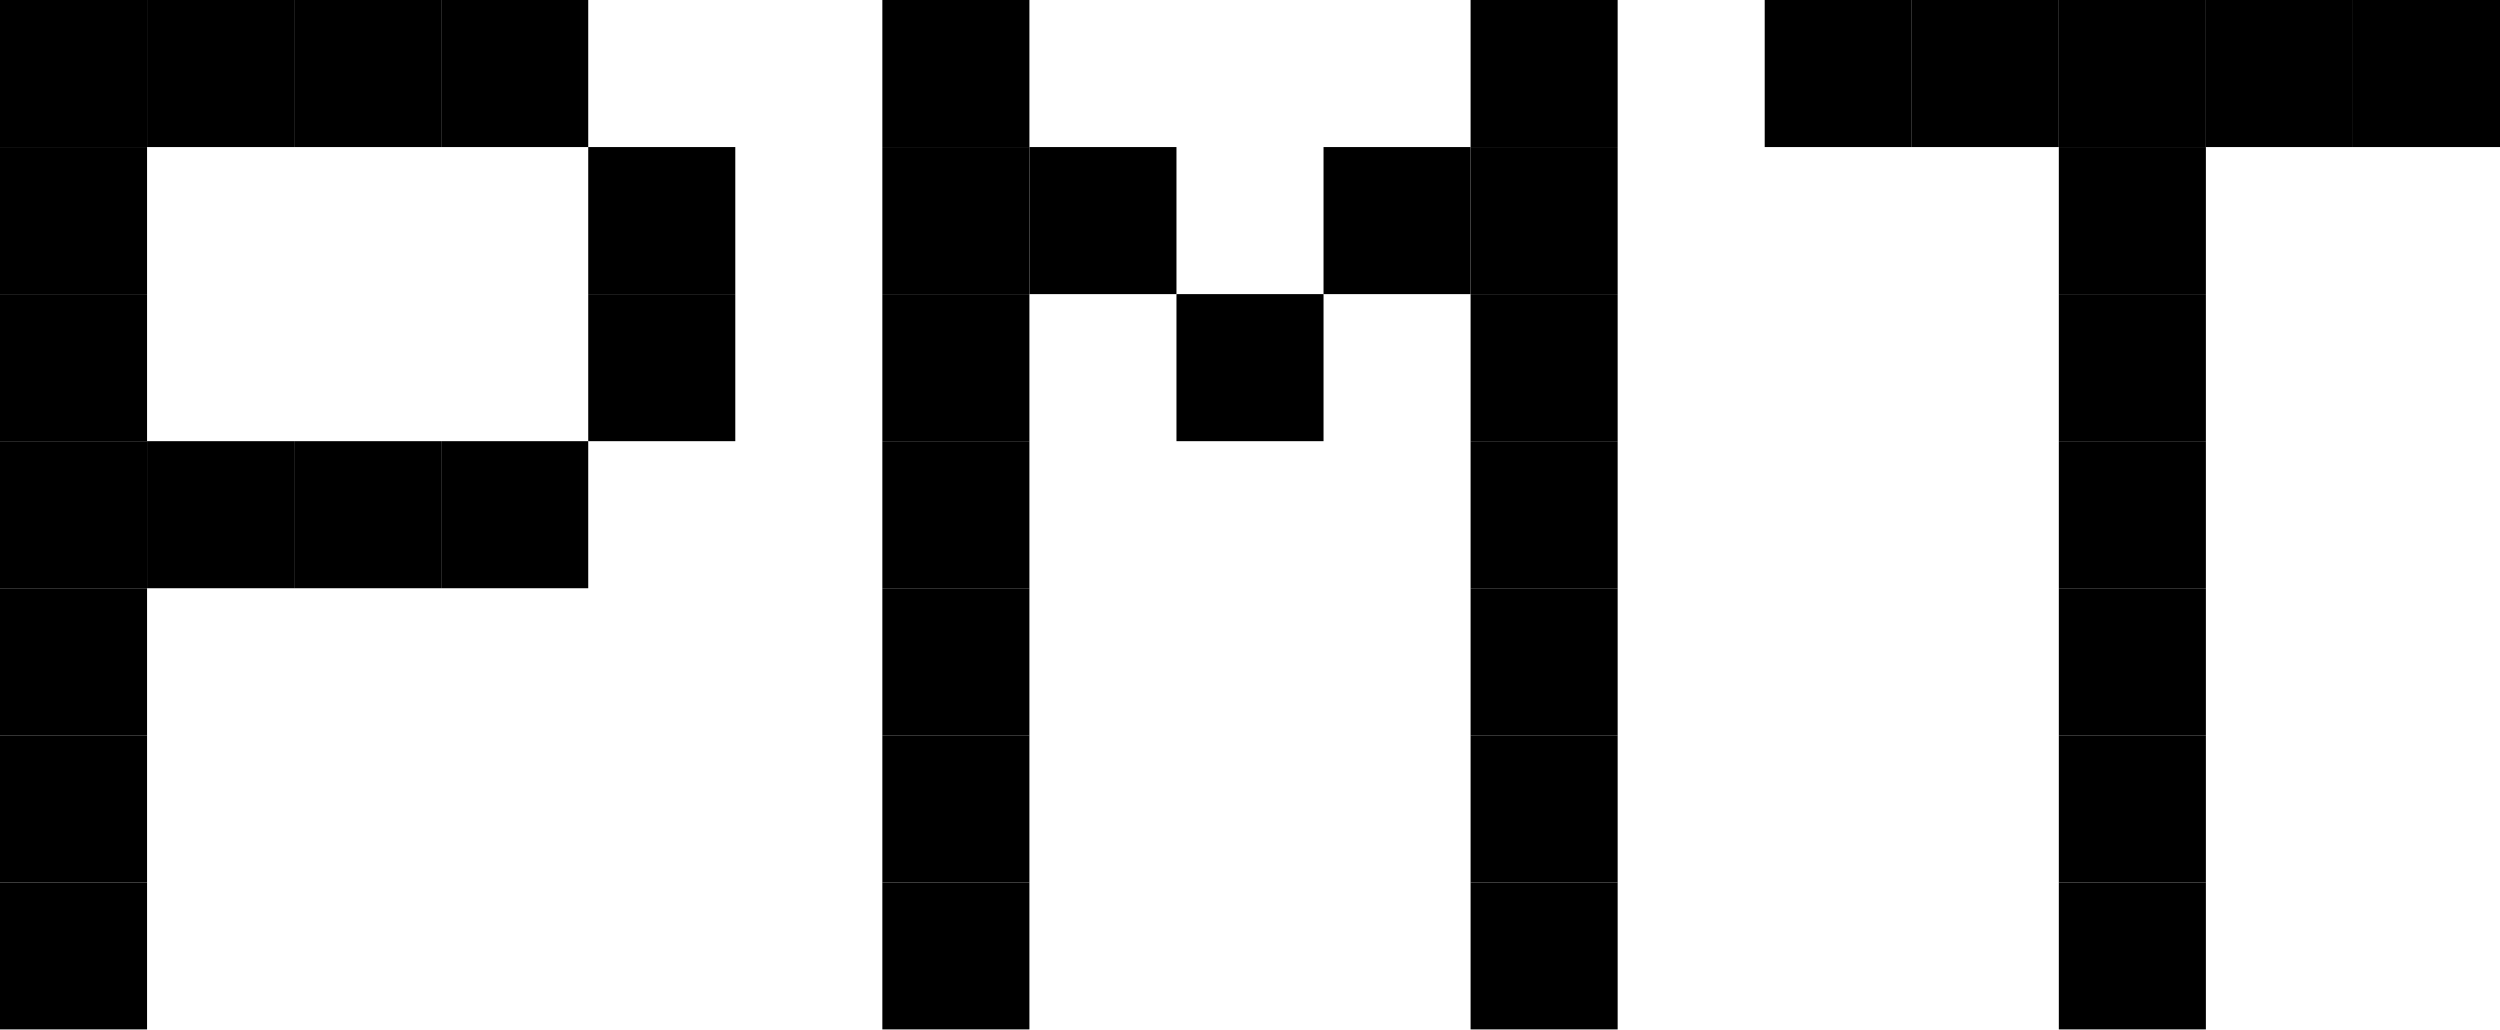
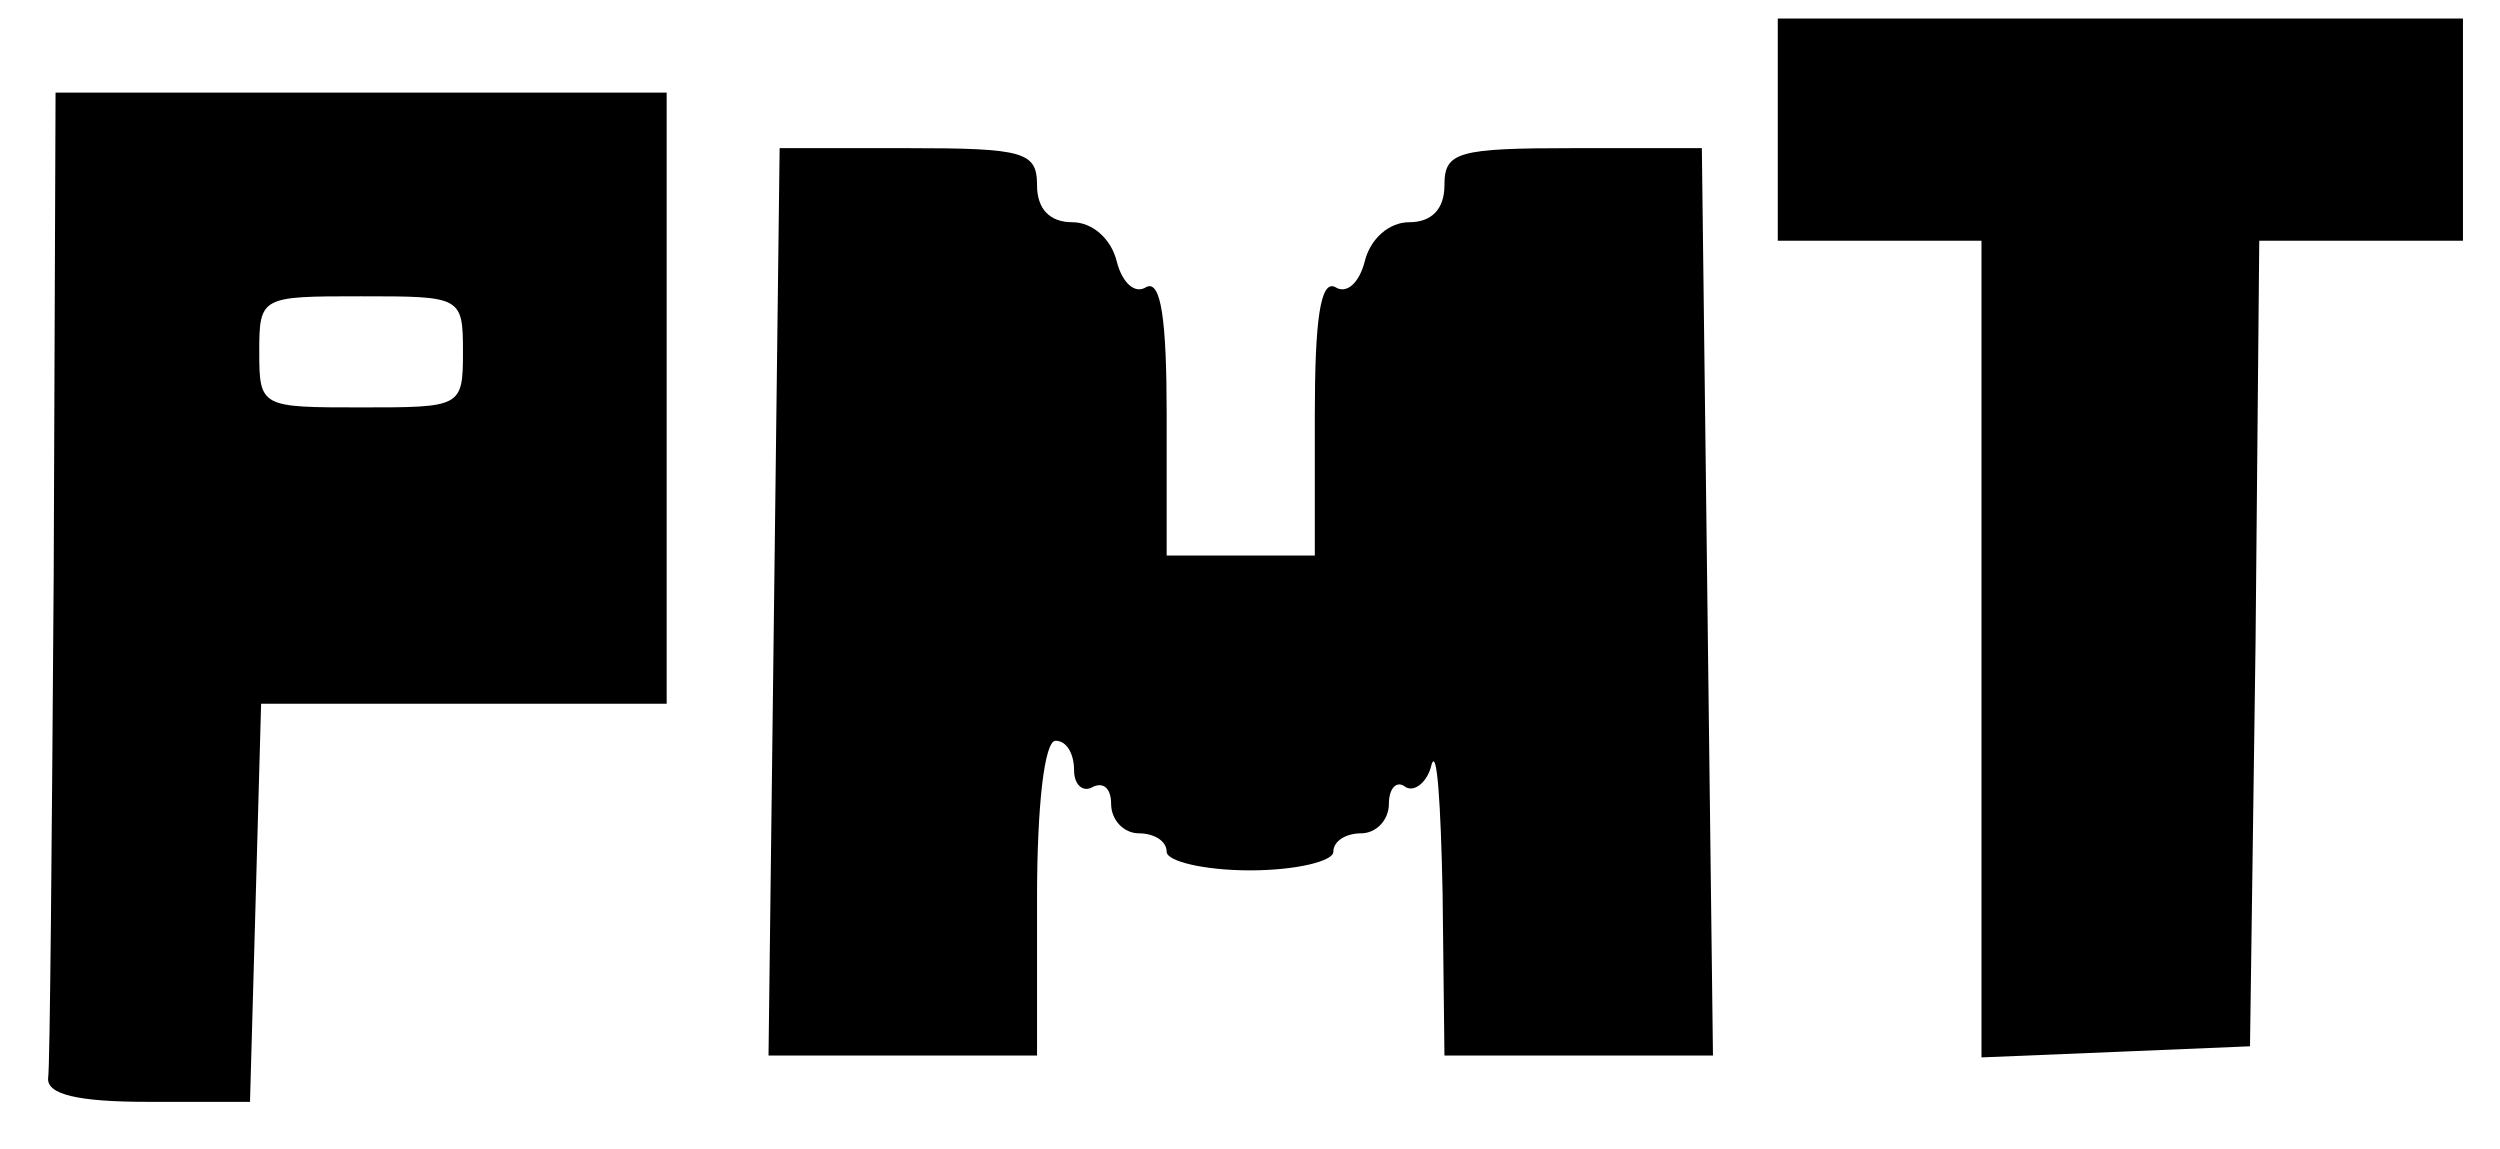
- <svg xmlns="http://www.w3.org/2000/svg" viewBox="0 0 170 70" width="170" height="70" role="img" aria-label="PMT">
-   <g fill="currentColor">
-     <rect x="0" y="0" width="10" height="10" />
-     <rect x="10" y="0" width="10" height="10" />
-     <rect x="20" y="0" width="10" height="10" />
-     <rect x="30" y="0" width="10" height="10" />
-     <rect x="0" y="10" width="10" height="10" />
-     <rect x="40" y="10" width="10" height="10" />
-     <rect x="0" y="20" width="10" height="10" />
-     <rect x="40" y="20" width="10" height="10" />
-     <rect x="0" y="30" width="10" height="10" />
-     <rect x="10" y="30" width="10" height="10" />
-     <rect x="20" y="30" width="10" height="10" />
-     <rect x="30" y="30" width="10" height="10" />
-     <rect x="0" y="40" width="10" height="10" />
-     <rect x="0" y="50" width="10" height="10" />
-     <rect x="0" y="60" width="10" height="10" />
-     <rect x="60" y="0" width="10" height="10" />
-     <rect x="100" y="0" width="10" height="10" />
-     <rect x="60" y="10" width="10" height="10" />
-     <rect x="70" y="10" width="10" height="10" />
-     <rect x="90" y="10" width="10" height="10" />
-     <rect x="100" y="10" width="10" height="10" />
-     <rect x="60" y="20" width="10" height="10" />
-     <rect x="80" y="20" width="10" height="10" />
-     <rect x="100" y="20" width="10" height="10" />
-     <rect x="60" y="30" width="10" height="10" />
-     <rect x="100" y="30" width="10" height="10" />
-     <rect x="60" y="40" width="10" height="10" />
-     <rect x="100" y="40" width="10" height="10" />
-     <rect x="60" y="50" width="10" height="10" />
-     <rect x="100" y="50" width="10" height="10" />
-     <rect x="60" y="60" width="10" height="10" />
-     <rect x="100" y="60" width="10" height="10" />
-     <rect x="120" y="0" width="10" height="10" />
-     <rect x="130" y="0" width="10" height="10" />
-     <rect x="140" y="0" width="10" height="10" />
-     <rect x="150" y="0" width="10" height="10" />
-     <rect x="160" y="0" width="10" height="10" />
-     <rect x="140" y="10" width="10" height="10" />
-     <rect x="140" y="20" width="10" height="10" />
-     <rect x="140" y="30" width="10" height="10" />
-     <rect x="140" y="40" width="10" height="10" />
-     <rect x="140" y="50" width="10" height="10" />
-     <rect x="140" y="60" width="10" height="10" />
+ <svg xmlns="http://www.w3.org/2000/svg" version="1.0" width="135pt" height="62pt" viewBox="0 0 135 62" preserveAspectRatio="xMidYMid meet">
+   <g transform="translate(0,62) scale(0.1,-0.1)" fill="#000000" stroke="none">
+     <path d="M960 550 l0 -60 55 0 55 0 0 -220 0 -221 73 3 72 3 3 218 2 217 55 0 55 0 0 60 0 60 -185 0 -185 0 0 -60z" />
+     <path d="M29 310 c-1 -143 -2 -266 -3 -272 -1 -9 16 -13 54 -13 l55 0 3 107 3 108 109 0 110 0 0 165 0 165 -165 0 -165 0 -1 -260z m221 120 c0 -30 -1 -30 -55 -30 -54 0 -55 0 -55 30 0 30 1 30 55 30 54 0 55 0 55 -30z" />
+     <path d="M418 295 l-3 -245 73 0 72 0 0 85 c0 50 4 85 10 85 6 0 10 -7 10 -16 0 -8 5 -12 10 -9 6 3 10 -1 10 -9 0 -9 7 -16 15 -16 8 0 15 -4 15 -10 0 -5 20 -10 45 -10 25 0 45 5 45 10 0 6 7 10 15 10 8 0 15 7 15 16 0 8 4 13 9 9 5 -3 12 3 14 12 3 10 5 -21 6 -69 l1 -88 73 0 72 0 -3 245 -3 245 -69 0 c-63 0 -70 -2 -70 -20 0 -13 -7 -20 -19 -20 -11 0 -21 -9 -24 -21 -3 -12 -10 -18 -16 -14 -8 4 -11 -18 -11 -69 l0 -76 -40 0 -40 0 0 76 c0 51 -3 73 -11 69 -6 -4 -13 2 -16 14 -3 12 -13 21 -24 21 -12 0 -19 7 -19 20 0 18 -7 20 -70 20 l-69 0 -3 -245z" />
  </g>
</svg>
